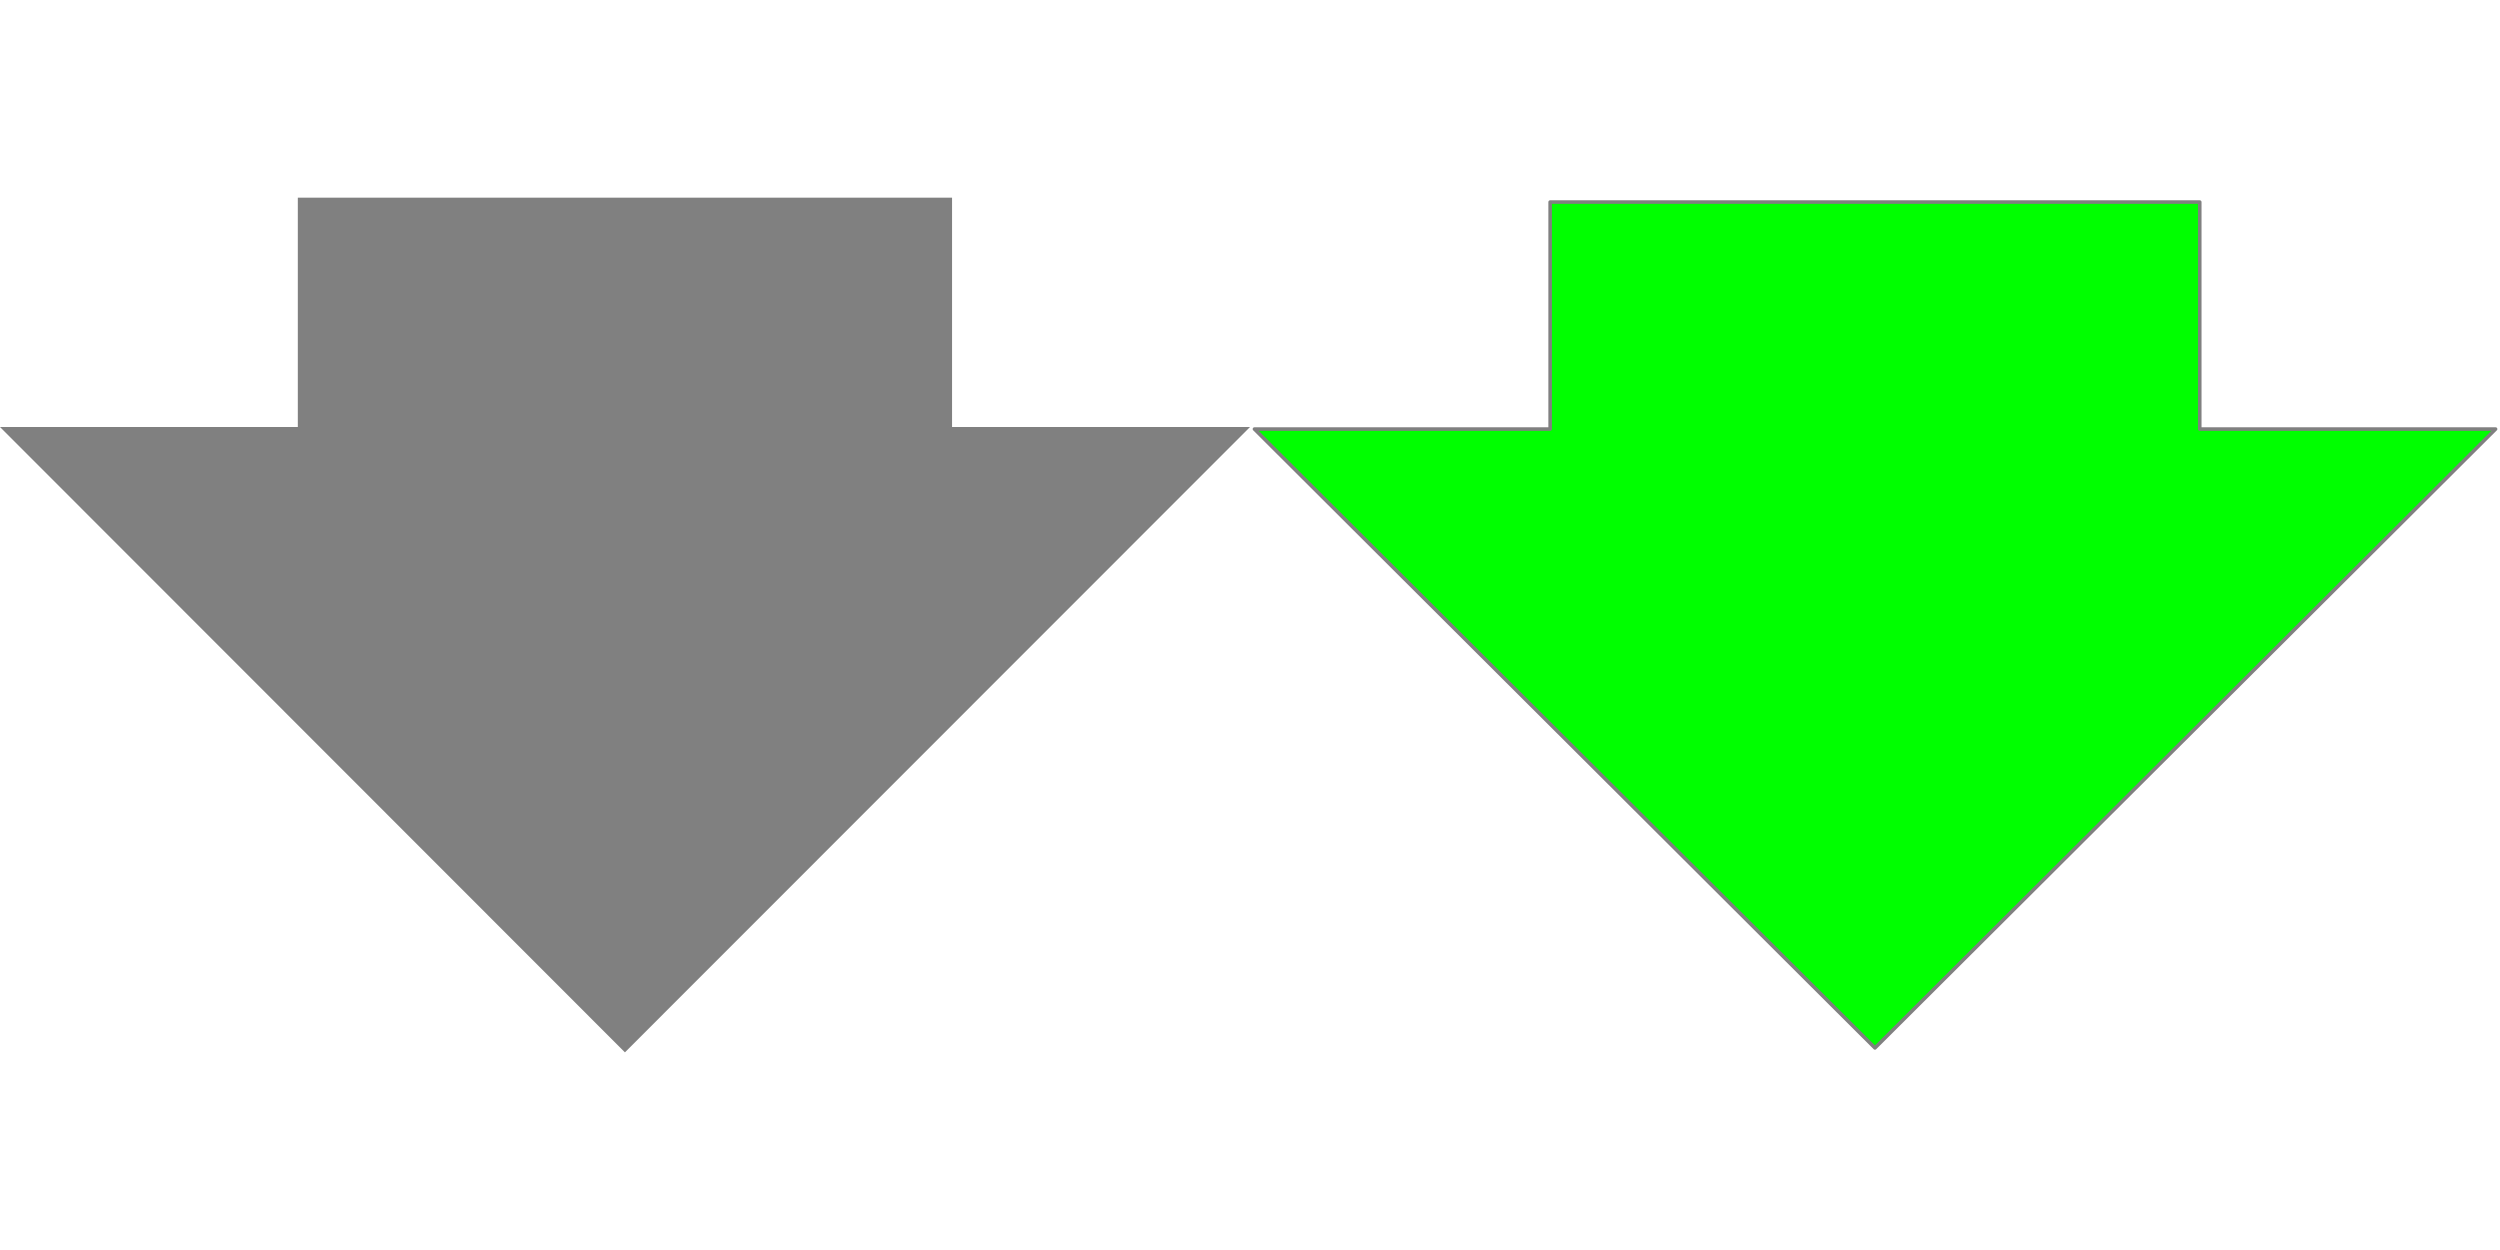
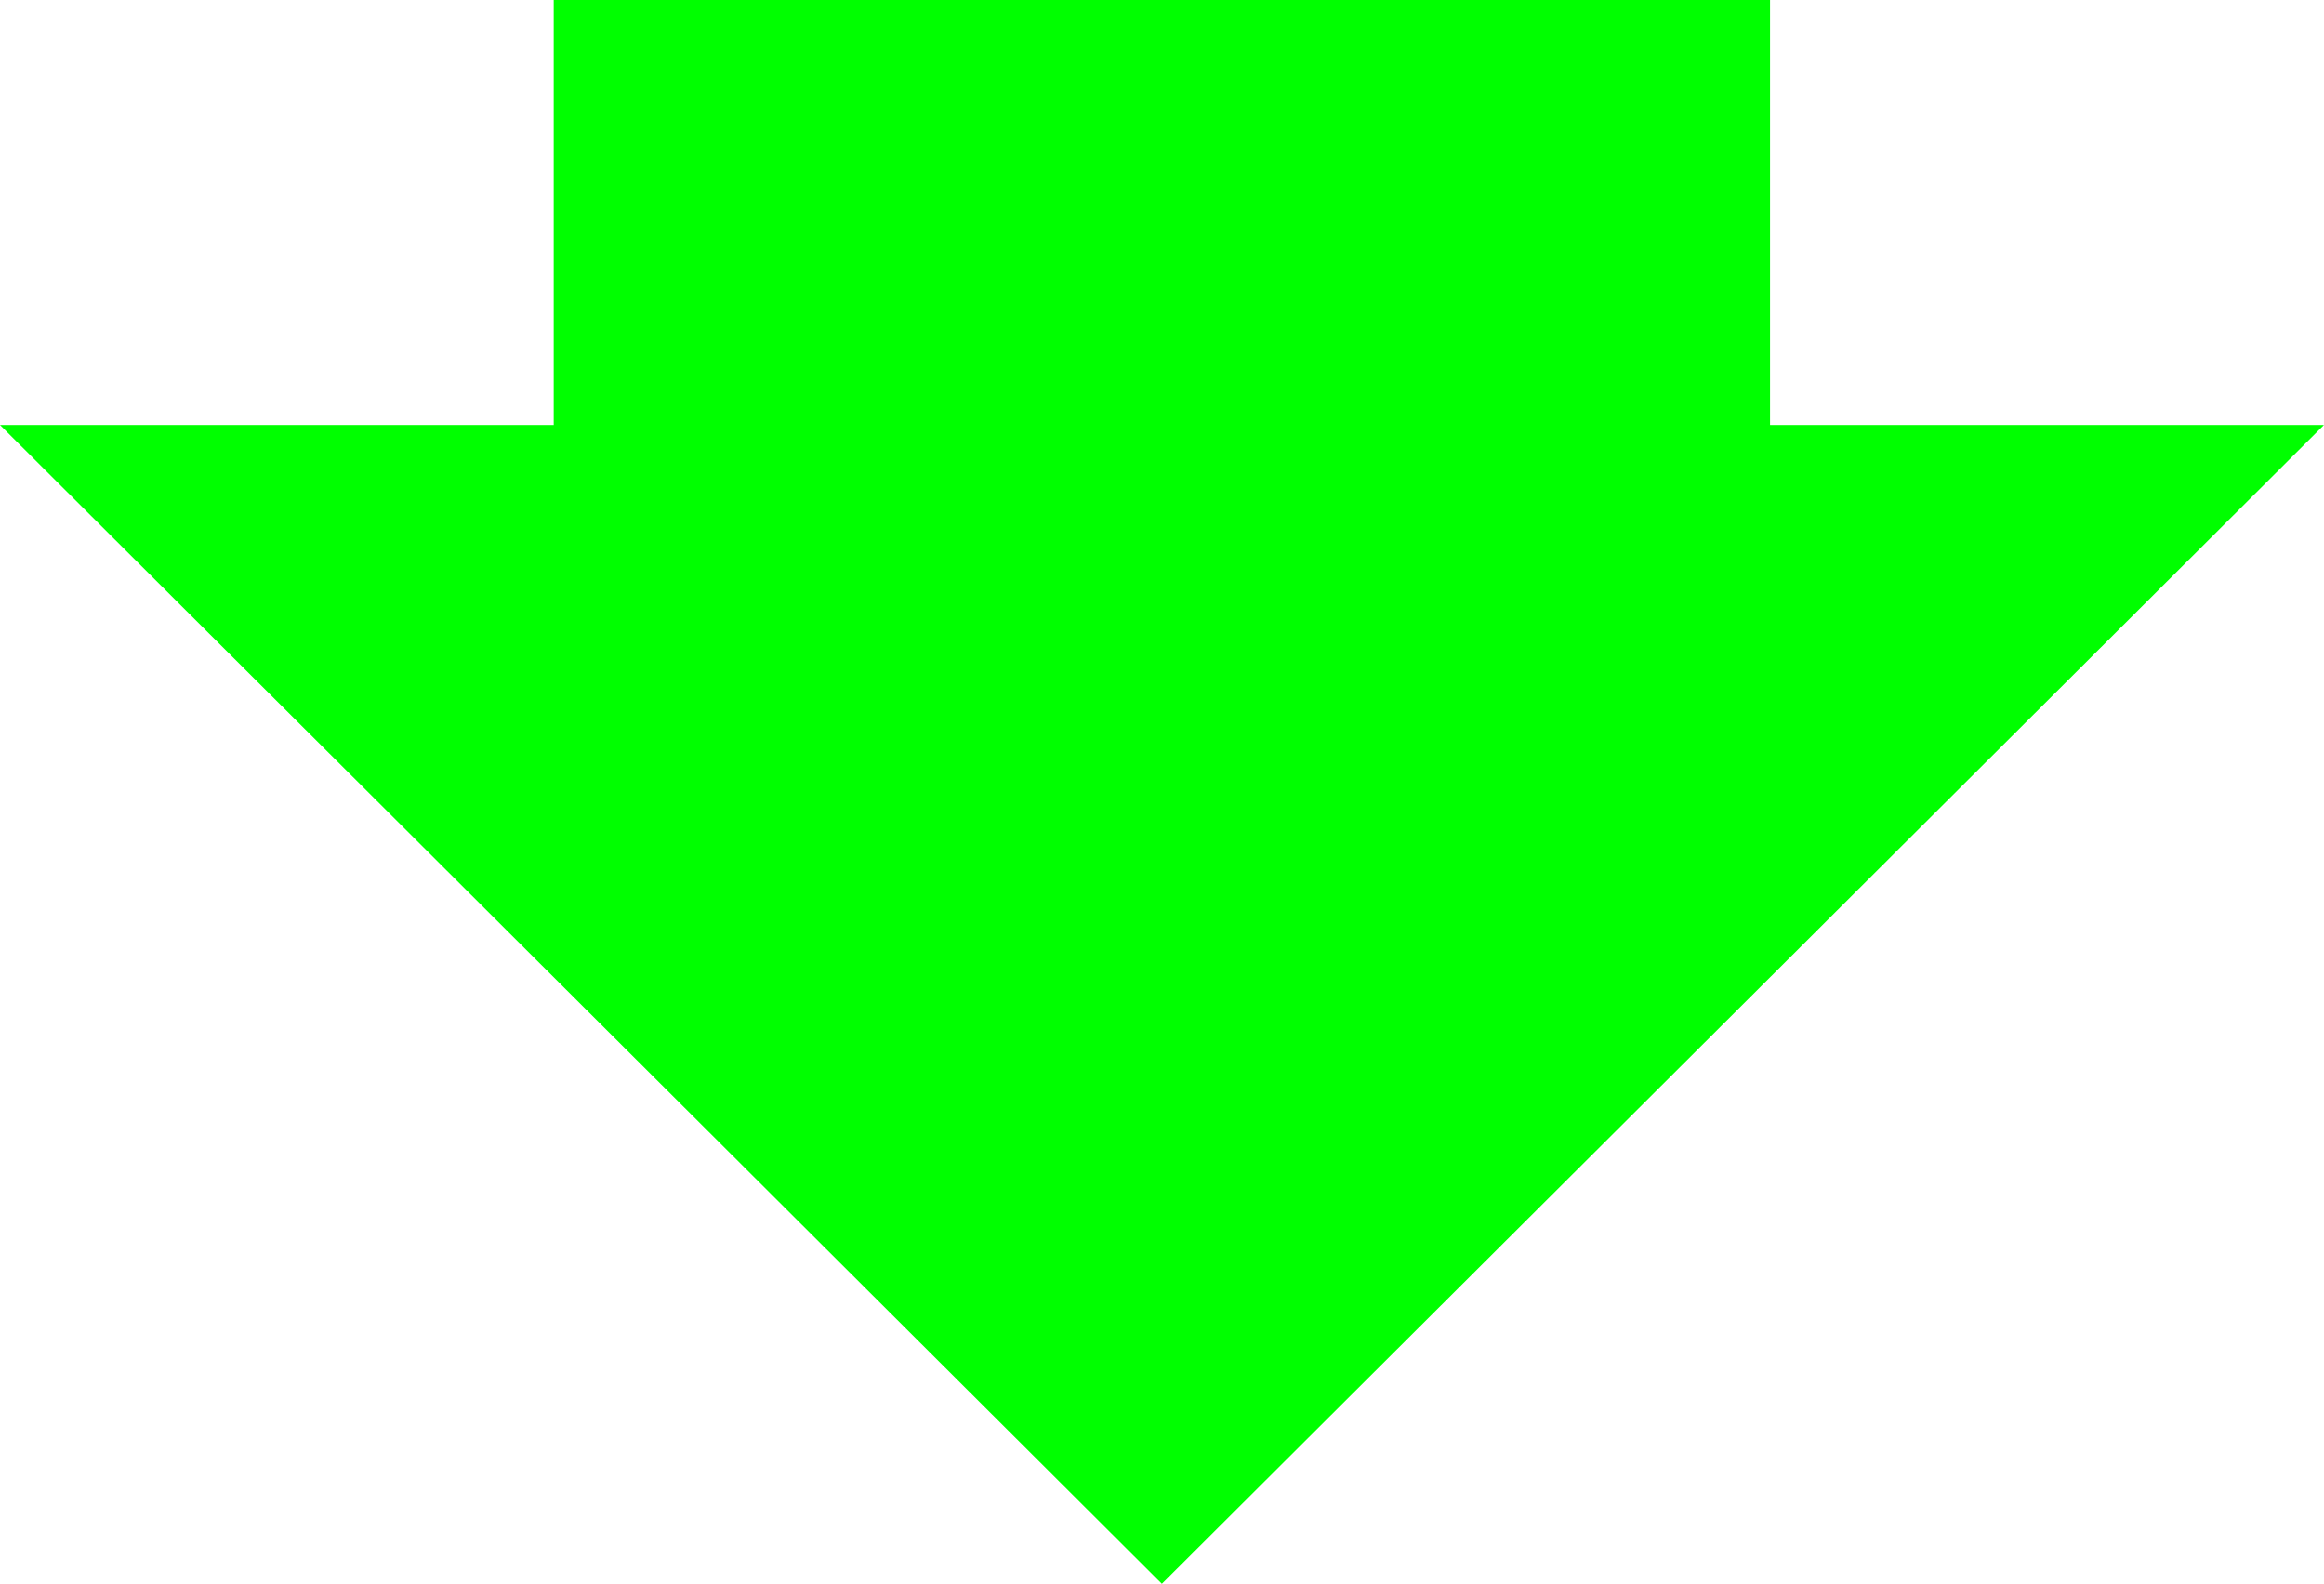
- <svg xmlns="http://www.w3.org/2000/svg" width="140" height="70" id="svg2" version="1.1">
+ <svg xmlns="http://www.w3.org/2000/svg" width="69.504" height="47.368" id="svg2" version="1.1">
  <defs id="defs4" />
-   <g id="layer1" transform="translate(0,-982.3622)">
-     <path id="path3786" d="m 16.678,993.431 0,12.844 -16.678,0 34.996,35.019 L 70,1006.275 l -16.685,0 3e-5,-12.844 -36.638,0 z" style="fill:#808080;stroke:none" />
-     <path style="fill:#00ff00;stroke:#808080;stroke-width:0.2;stroke-linecap:round;stroke-linejoin:round;stroke-miterlimit:4;stroke-dasharray:none" d="m 86.808,993.678 0,12.711 -16.559,0 34.748,34.657 34.755,-34.657 -16.566,0 2e-5,-12.711 -36.378,0 z" id="path2995" />
+   <g id="layer1" transform="translate(-70.24823,-993.6784)">
+     <path style="fill:#00ff00;stroke:none;stroke-width:0.2;stroke-linecap:round;stroke-linejoin:round;stroke-miterlimit:4;stroke-dasharray:none" d="m 86.808,993.678 v 12.711 H 70.248 l 34.748,34.657 34.755,-34.657 h -16.566 l 2e-5,-12.711 H 86.808 Z" id="path2995" />
  </g>
</svg>
